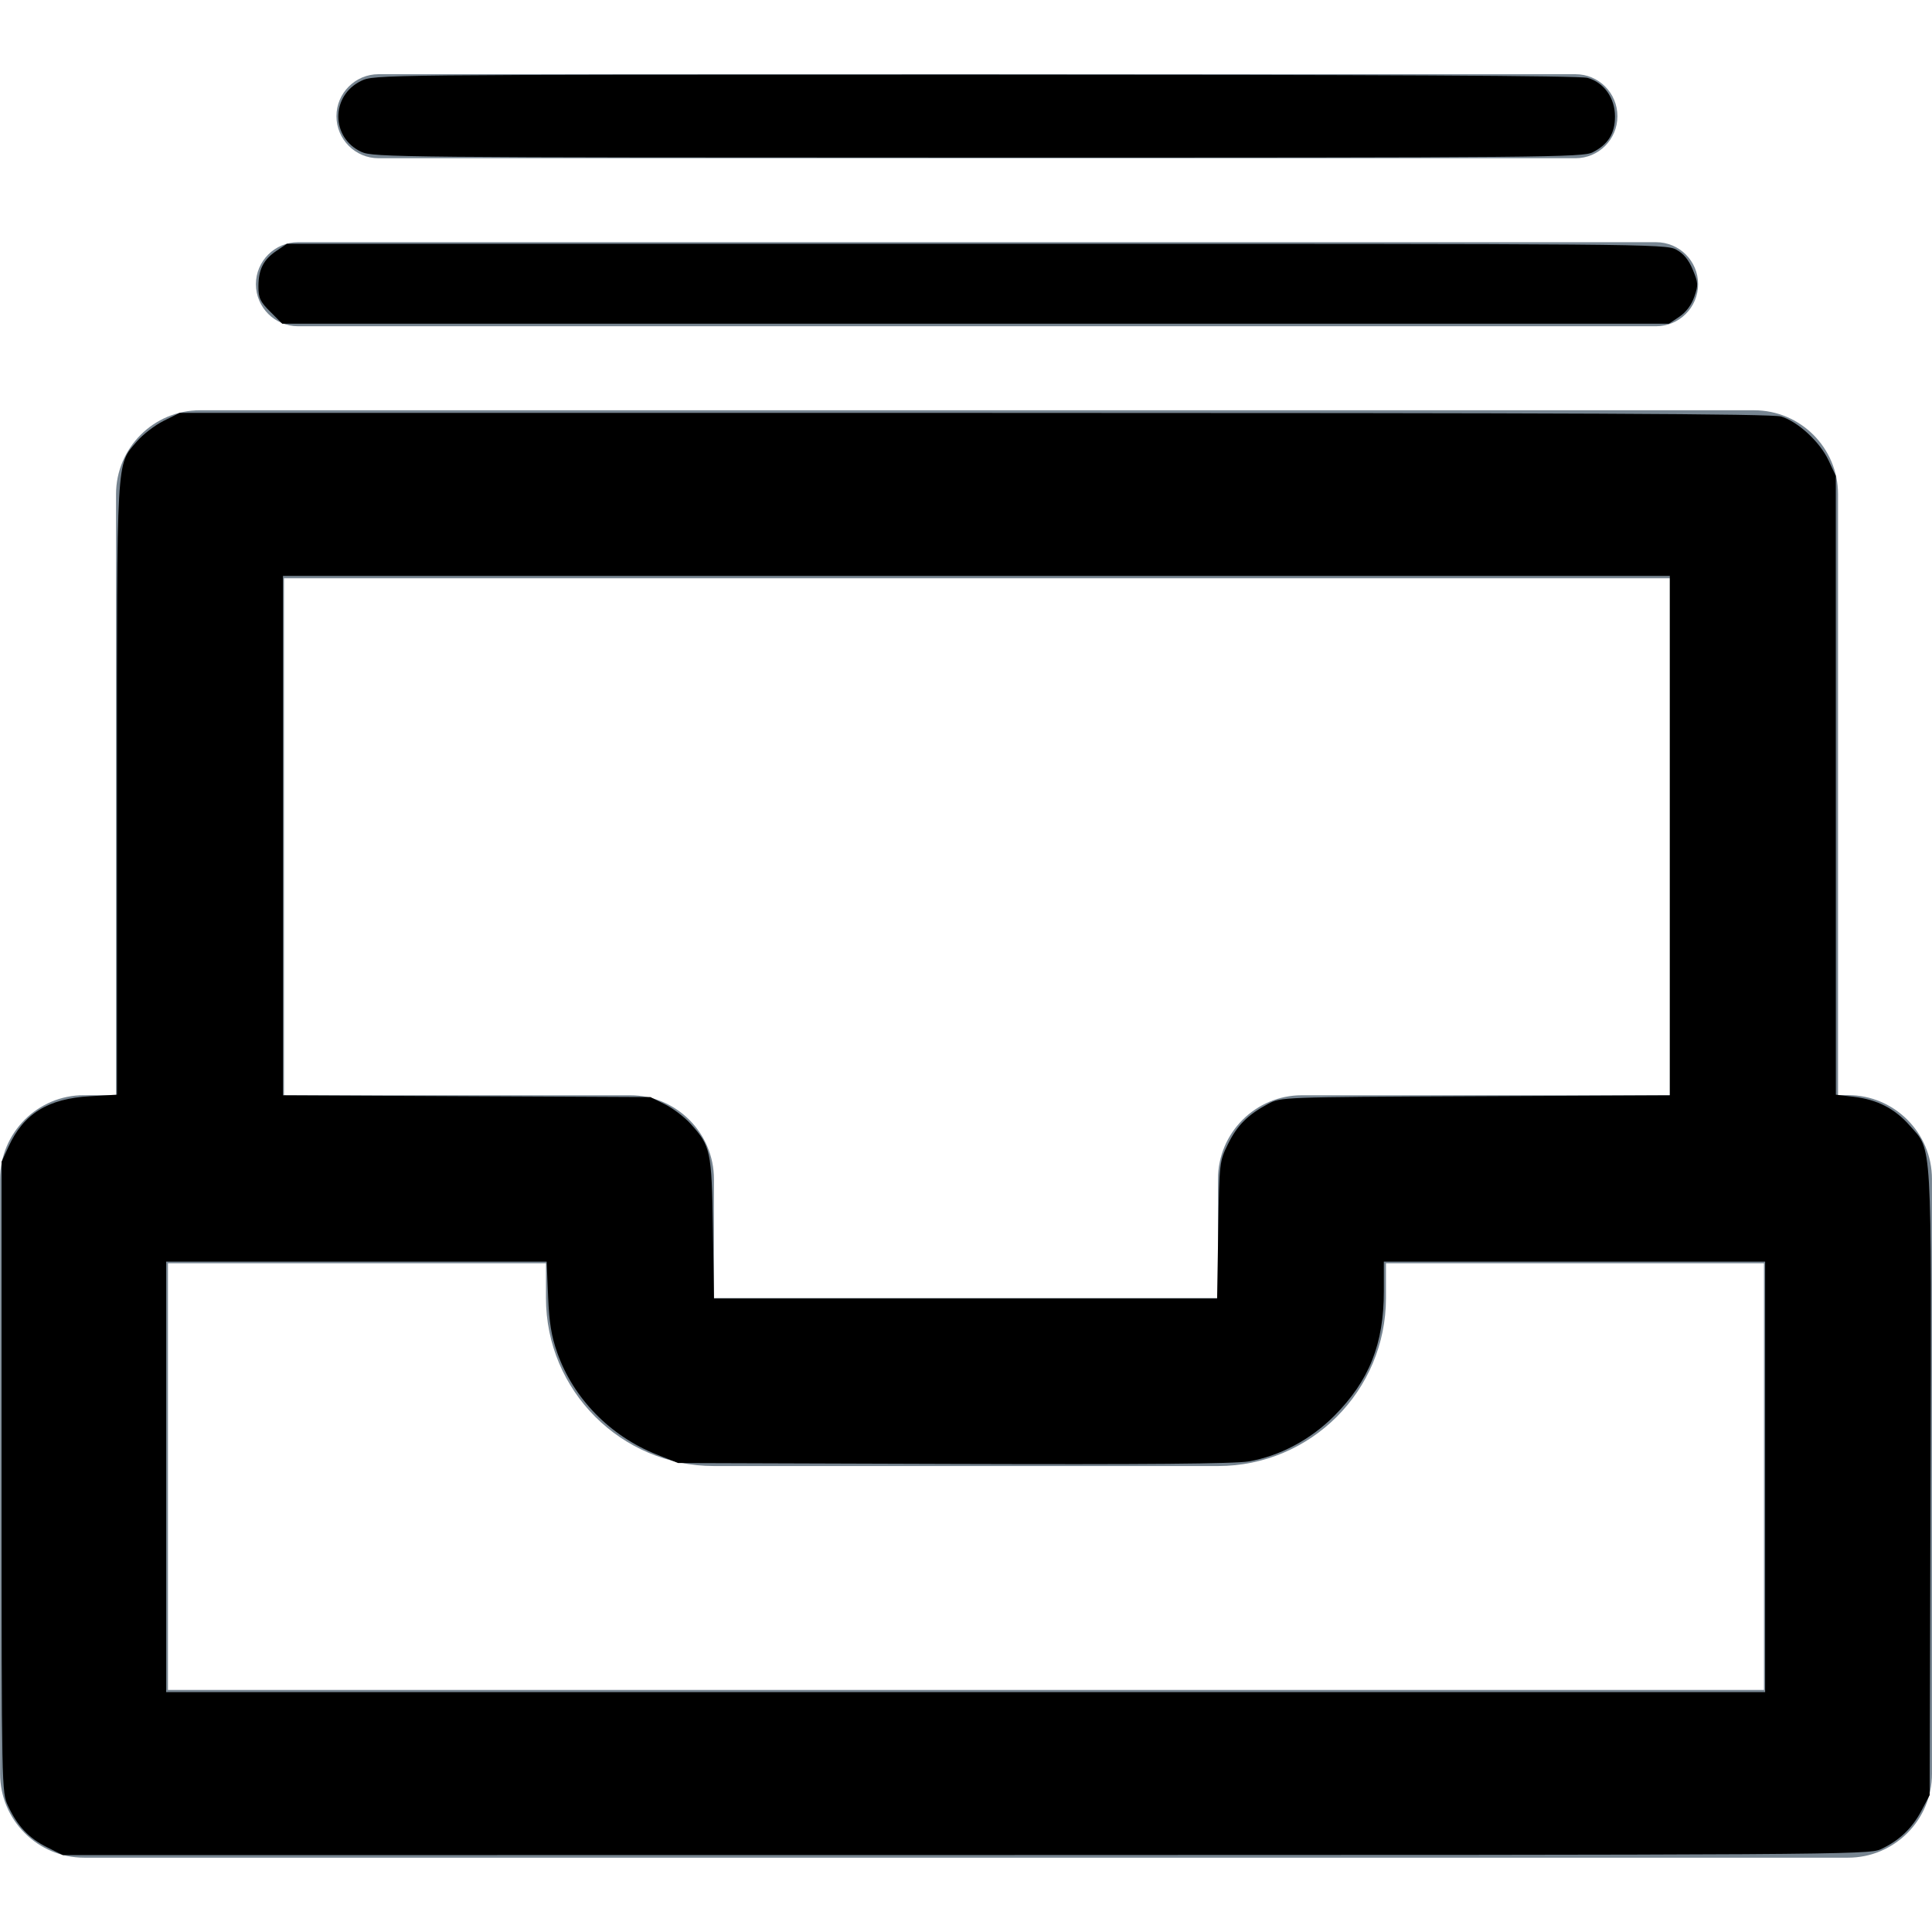
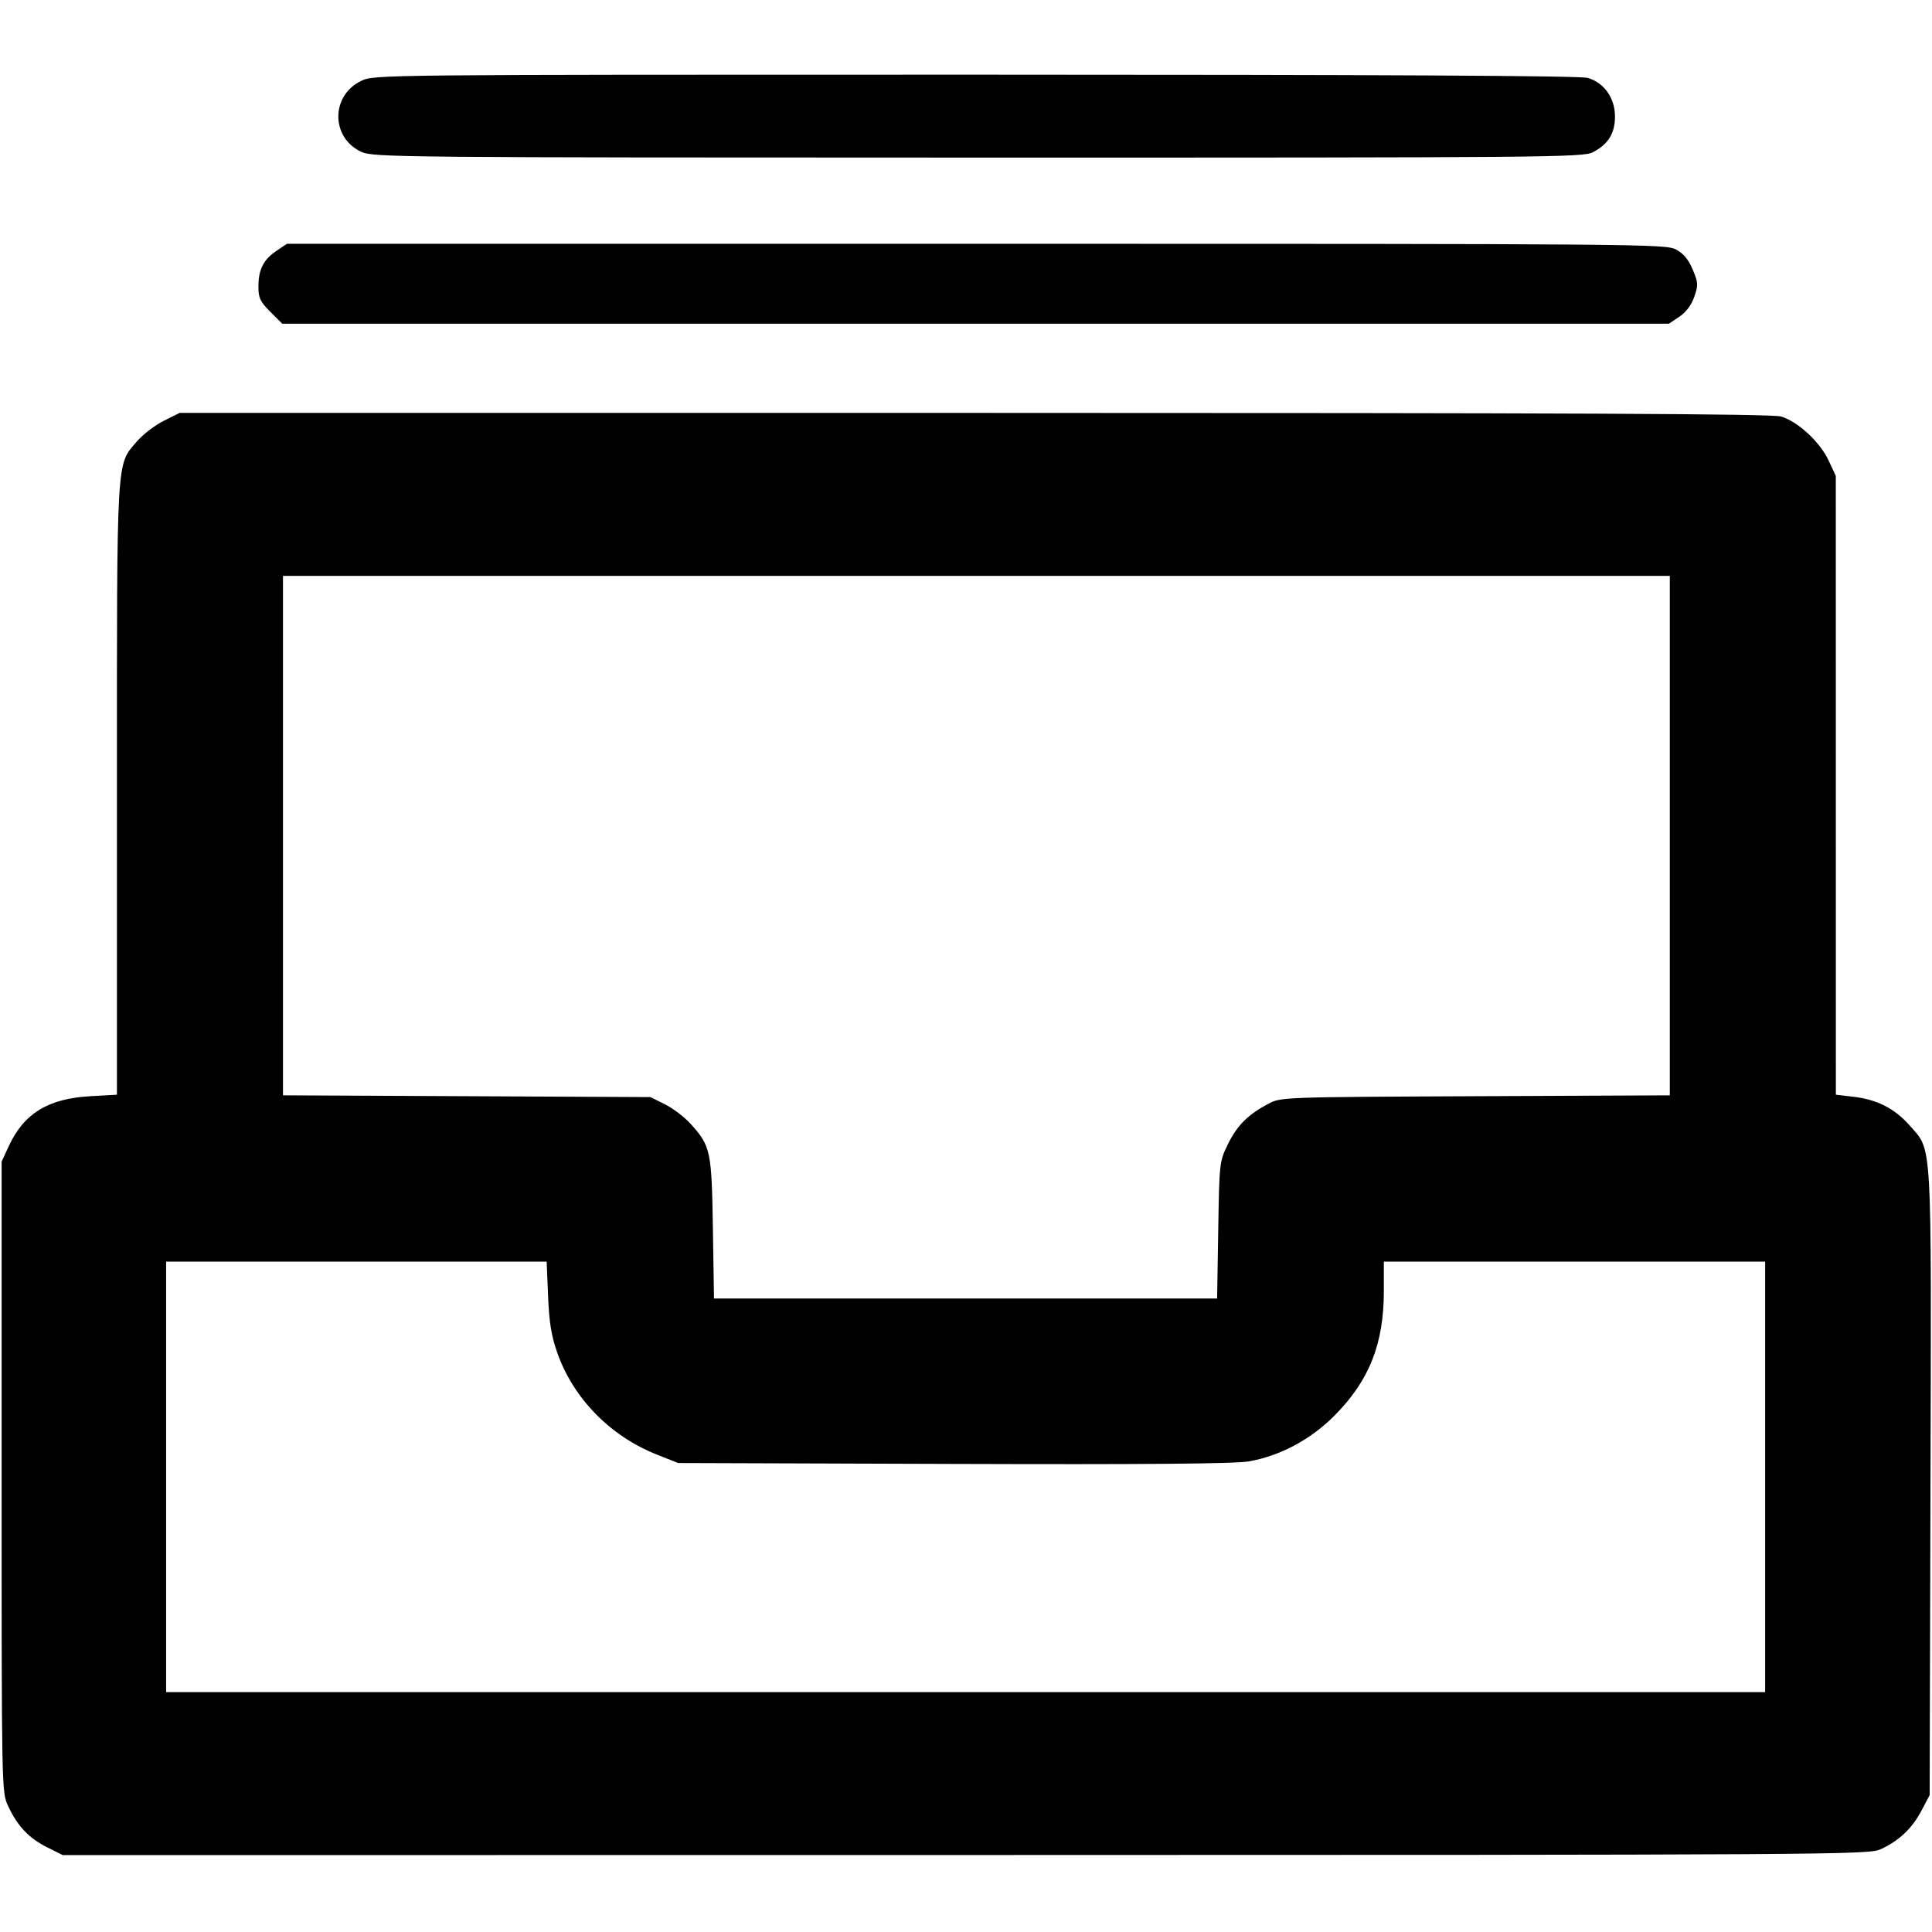
- <svg xmlns="http://www.w3.org/2000/svg" width="1024" height="1024" viewBox="0 0 1024 1024" version="1.1" id="svg5414">
-   <defs id="defs5408" />
-   <g id="g5412" style="fill:none;fill-rule:evenodd;stroke:none;stroke-width:1" transform="matrix(36.35989,0,0,36.35989,-30.96272,-27.10216)">
-     <g id="file_grey" style="fill:#778591">
-       <path d="m 6.369,1.827 c -0.337,0 -0.613,0.274 -0.613,0.612 0,0.338 0.275,0.613 0.613,0.613 H 23.817 c 0.339,0 0.612,-0.274 0.612,-0.613 0,-0.338 -0.273,-0.612 -0.612,-0.612 z M 5.195,4.276 c -0.337,0 -0.613,0.274 -0.613,0.612 0,0.338 0.275,0.613 0.613,0.613 H 24.992 c 0.339,0 0.613,-0.274 0.613,-0.613 0,-0.338 -0.273,-0.612 -0.613,-0.612 z m -1.428,2.45 c -0.678,0 -1.224,0.549 -1.224,1.224 v 8.76 h -0.466 c -0.677,-0.001 -1.224,0.548 -1.224,1.223 v 8.668 c 0,0.675 0.548,1.224 1.224,1.224 H 27.79 c 0.675,0 1.224,-0.548 1.224,-1.224 v -8.668 c 0,-0.675 -0.548,-1.224 -1.224,-1.224 H 27.645 V 7.95 c 0,-0.675 -0.548,-1.224 -1.224,-1.224 H 3.768 Z M 4.991,9.175 h 20.203 v 7.536 h -5.364 c -0.678,0 -1.224,0.549 -1.224,1.224 v 1.732 h -7.347 v -1.732 c 0,-0.675 -0.548,-1.224 -1.224,-1.224 H 4.991 Z M 3.3,19.16 h 5.51 v 0.507 c 0,1.351 1.099,2.449 2.449,2.449 h 7.347 c 1.352,0 2.449,-1.098 2.449,-2.449 v -0.507 h 5.51 v 6.219 H 3.3 Z" id="Page-1" />
-     </g>
-   </g>
-   <path style="stroke-width:1.63" d="m 191.545,80.496 c -16.224,-7.469 -16.312,-29.776 -0.149,-37.601 6.86,-3.321 7.908,-3.332 325.406,-3.323 214.735,0.006 320.505,0.559 324.605,1.698 8.717,2.421 14.564,10.636 14.564,20.464 0,9 -3.607,14.803 -11.796,18.979 -5.265,2.685 -24.127,2.848 -325.849,2.816 -307.589,-0.032 -320.519,-0.152 -326.78,-3.035 z" id="path5420" />
-   <path style="stroke-width:1.63" d="m 143.274,165.252 c -5.432,-5.432 -6.324,-7.335 -6.304,-13.446 0.03,-9.035 2.659,-14.2 9.612,-18.886 l 5.514,-3.716 h 365.273 c 353.179,0 365.461,0.101 370.952,3.036 3.993,2.135 6.624,5.302 8.863,10.667 2.918,6.993 2.986,8.2 0.815,14.432 -1.514,4.347 -4.367,8.143 -7.907,10.521 l -5.538,3.72 H 517.078 149.601 Z" id="path5422" />
-   <path style="stroke-width:1.63" d="M 24.846,979.032 C 15.292,974.271 9.221,967.818 4.265,957.156 0.876,949.865 0.856,948.842 0.856,782.764 V 615.707 l 3.754,-8.149 C 12.606,590.203 25.448,582.297 47.7,581.028 l 14.274,-0.814 v -161.646 c 0,-178.988 -0.414,-171.753 10.561,-184.575 3.16,-3.691 9.554,-8.61 14.21,-10.93 l 8.465,-4.218 H 516.419 c 318.121,0 422.774,0.469 427.606,1.917 8.895,2.665 20.614,13.507 25.167,23.284 l 3.824,8.211 0.016,163.981 0.016,163.981 9.371,1.097 c 12.538,1.467 21.821,6.221 29.758,15.237 12.043,13.681 11.509,4.491 11.018,189.587 l -0.439,165.313 -4.402,8.344 c -4.928,9.342 -11.975,15.972 -21.675,20.394 -6.261,2.854 -25.476,2.973 -484.961,3.008 l -478.441,0.036 z M 935.561,782.764 V 668.677 H 834.512 733.462 v 15.656 c 0,27.986 -7.737,47.456 -26.258,66.073 -12.587,12.653 -28.981,21.374 -45.454,24.181 -7.358,1.254 -55.15,1.658 -156.463,1.324 l -145.869,-0.481 -11.409,-4.53 c -24.582,-9.761 -44.097,-29.719 -52.598,-53.791 -3.188,-9.027 -4.33,-16.022 -4.912,-30.096 L 289.74,668.677 H 188.895 88.051 V 782.764 896.852 H 511.806 935.561 Z M 645.688,651.971 c 0.583,-35.853 0.641,-36.369 5.15,-45.56 4.858,-9.906 10.501,-15.554 21.317,-21.34 6.683,-3.575 7.106,-3.591 109.796,-4.054 l 103.086,-0.465 V 442.888 305.225 H 517.51 149.985 v 137.66 137.66 l 97.382,0.468 97.382,0.468 7.694,3.824 c 4.232,2.103 10.354,6.768 13.604,10.366 10.619,11.754 11.162,14.307 11.803,55.485 l 0.577,37.079 h 133.335 133.335 z" id="path5424" />
+ <svg xmlns="http://www.w3.org/2000/svg" width="1024" height="1024" viewBox="0 0 1024 1024" version="1.1">
+   <path id="path5420" d="m 191.545,80.496 c -16.224,-7.469 -16.312,-29.776 -0.149,-37.601 6.86,-3.321 7.908,-3.332 325.406,-3.323 214.735,0.006 320.505,0.559 324.605,1.698 8.717,2.421 14.564,10.636 14.564,20.464 0,9 -3.607,14.803 -11.796,18.979 -5.265,2.685 -24.127,2.848 -325.849,2.816 -307.589,-0.032 -320.519,-0.152 -326.78,-3.035 z" style="stroke-width:1.63" />
+   <path id="path5422" d="m 143.274,165.252 c -5.432,-5.432 -6.324,-7.335 -6.304,-13.446 0.03,-9.035 2.659,-14.2 9.612,-18.886 l 5.514,-3.716 h 365.273 c 353.179,0 365.461,0.101 370.952,3.036 3.993,2.135 6.624,5.302 8.863,10.667 2.918,6.993 2.986,8.2 0.815,14.432 -1.514,4.347 -4.367,8.143 -7.907,10.521 l -5.538,3.72 H 517.078 149.601 Z" style="stroke-width:1.63" />
+   <path id="path5424" d="M 24.846,979.032 C 15.292,974.271 9.221,967.818 4.265,957.156 0.876,949.865 0.856,948.842 0.856,782.764 V 615.707 l 3.754,-8.149 C 12.606,590.203 25.448,582.297 47.7,581.028 l 14.274,-0.814 v -161.646 c 0,-178.988 -0.414,-171.753 10.561,-184.575 3.16,-3.691 9.554,-8.61 14.21,-10.93 l 8.465,-4.218 H 516.419 c 318.121,0 422.774,0.469 427.606,1.917 8.895,2.665 20.614,13.507 25.167,23.284 l 3.824,8.211 0.016,163.981 0.016,163.981 9.371,1.097 c 12.538,1.467 21.821,6.221 29.758,15.237 12.043,13.681 11.509,4.491 11.018,189.587 l -0.439,165.313 -4.402,8.344 c -4.928,9.342 -11.975,15.972 -21.675,20.394 -6.261,2.854 -25.476,2.973 -484.961,3.008 l -478.441,0.036 z M 935.561,782.764 V 668.677 H 834.512 733.462 v 15.656 c 0,27.986 -7.737,47.456 -26.258,66.073 -12.587,12.653 -28.981,21.374 -45.454,24.181 -7.358,1.254 -55.15,1.658 -156.463,1.324 l -145.869,-0.481 -11.409,-4.53 c -24.582,-9.761 -44.097,-29.719 -52.598,-53.791 -3.188,-9.027 -4.33,-16.022 -4.912,-30.096 L 289.74,668.677 H 188.895 88.051 V 782.764 896.852 H 511.806 935.561 Z M 645.688,651.971 c 0.583,-35.853 0.641,-36.369 5.15,-45.56 4.858,-9.906 10.501,-15.554 21.317,-21.34 6.683,-3.575 7.106,-3.591 109.796,-4.054 l 103.086,-0.465 V 442.888 305.225 H 517.51 149.985 v 137.66 137.66 l 97.382,0.468 97.382,0.468 7.694,3.824 c 4.232,2.103 10.354,6.768 13.604,10.366 10.619,11.754 11.162,14.307 11.803,55.485 l 0.577,37.079 h 133.335 133.335 z" style="stroke-width:1.63" />
</svg>
